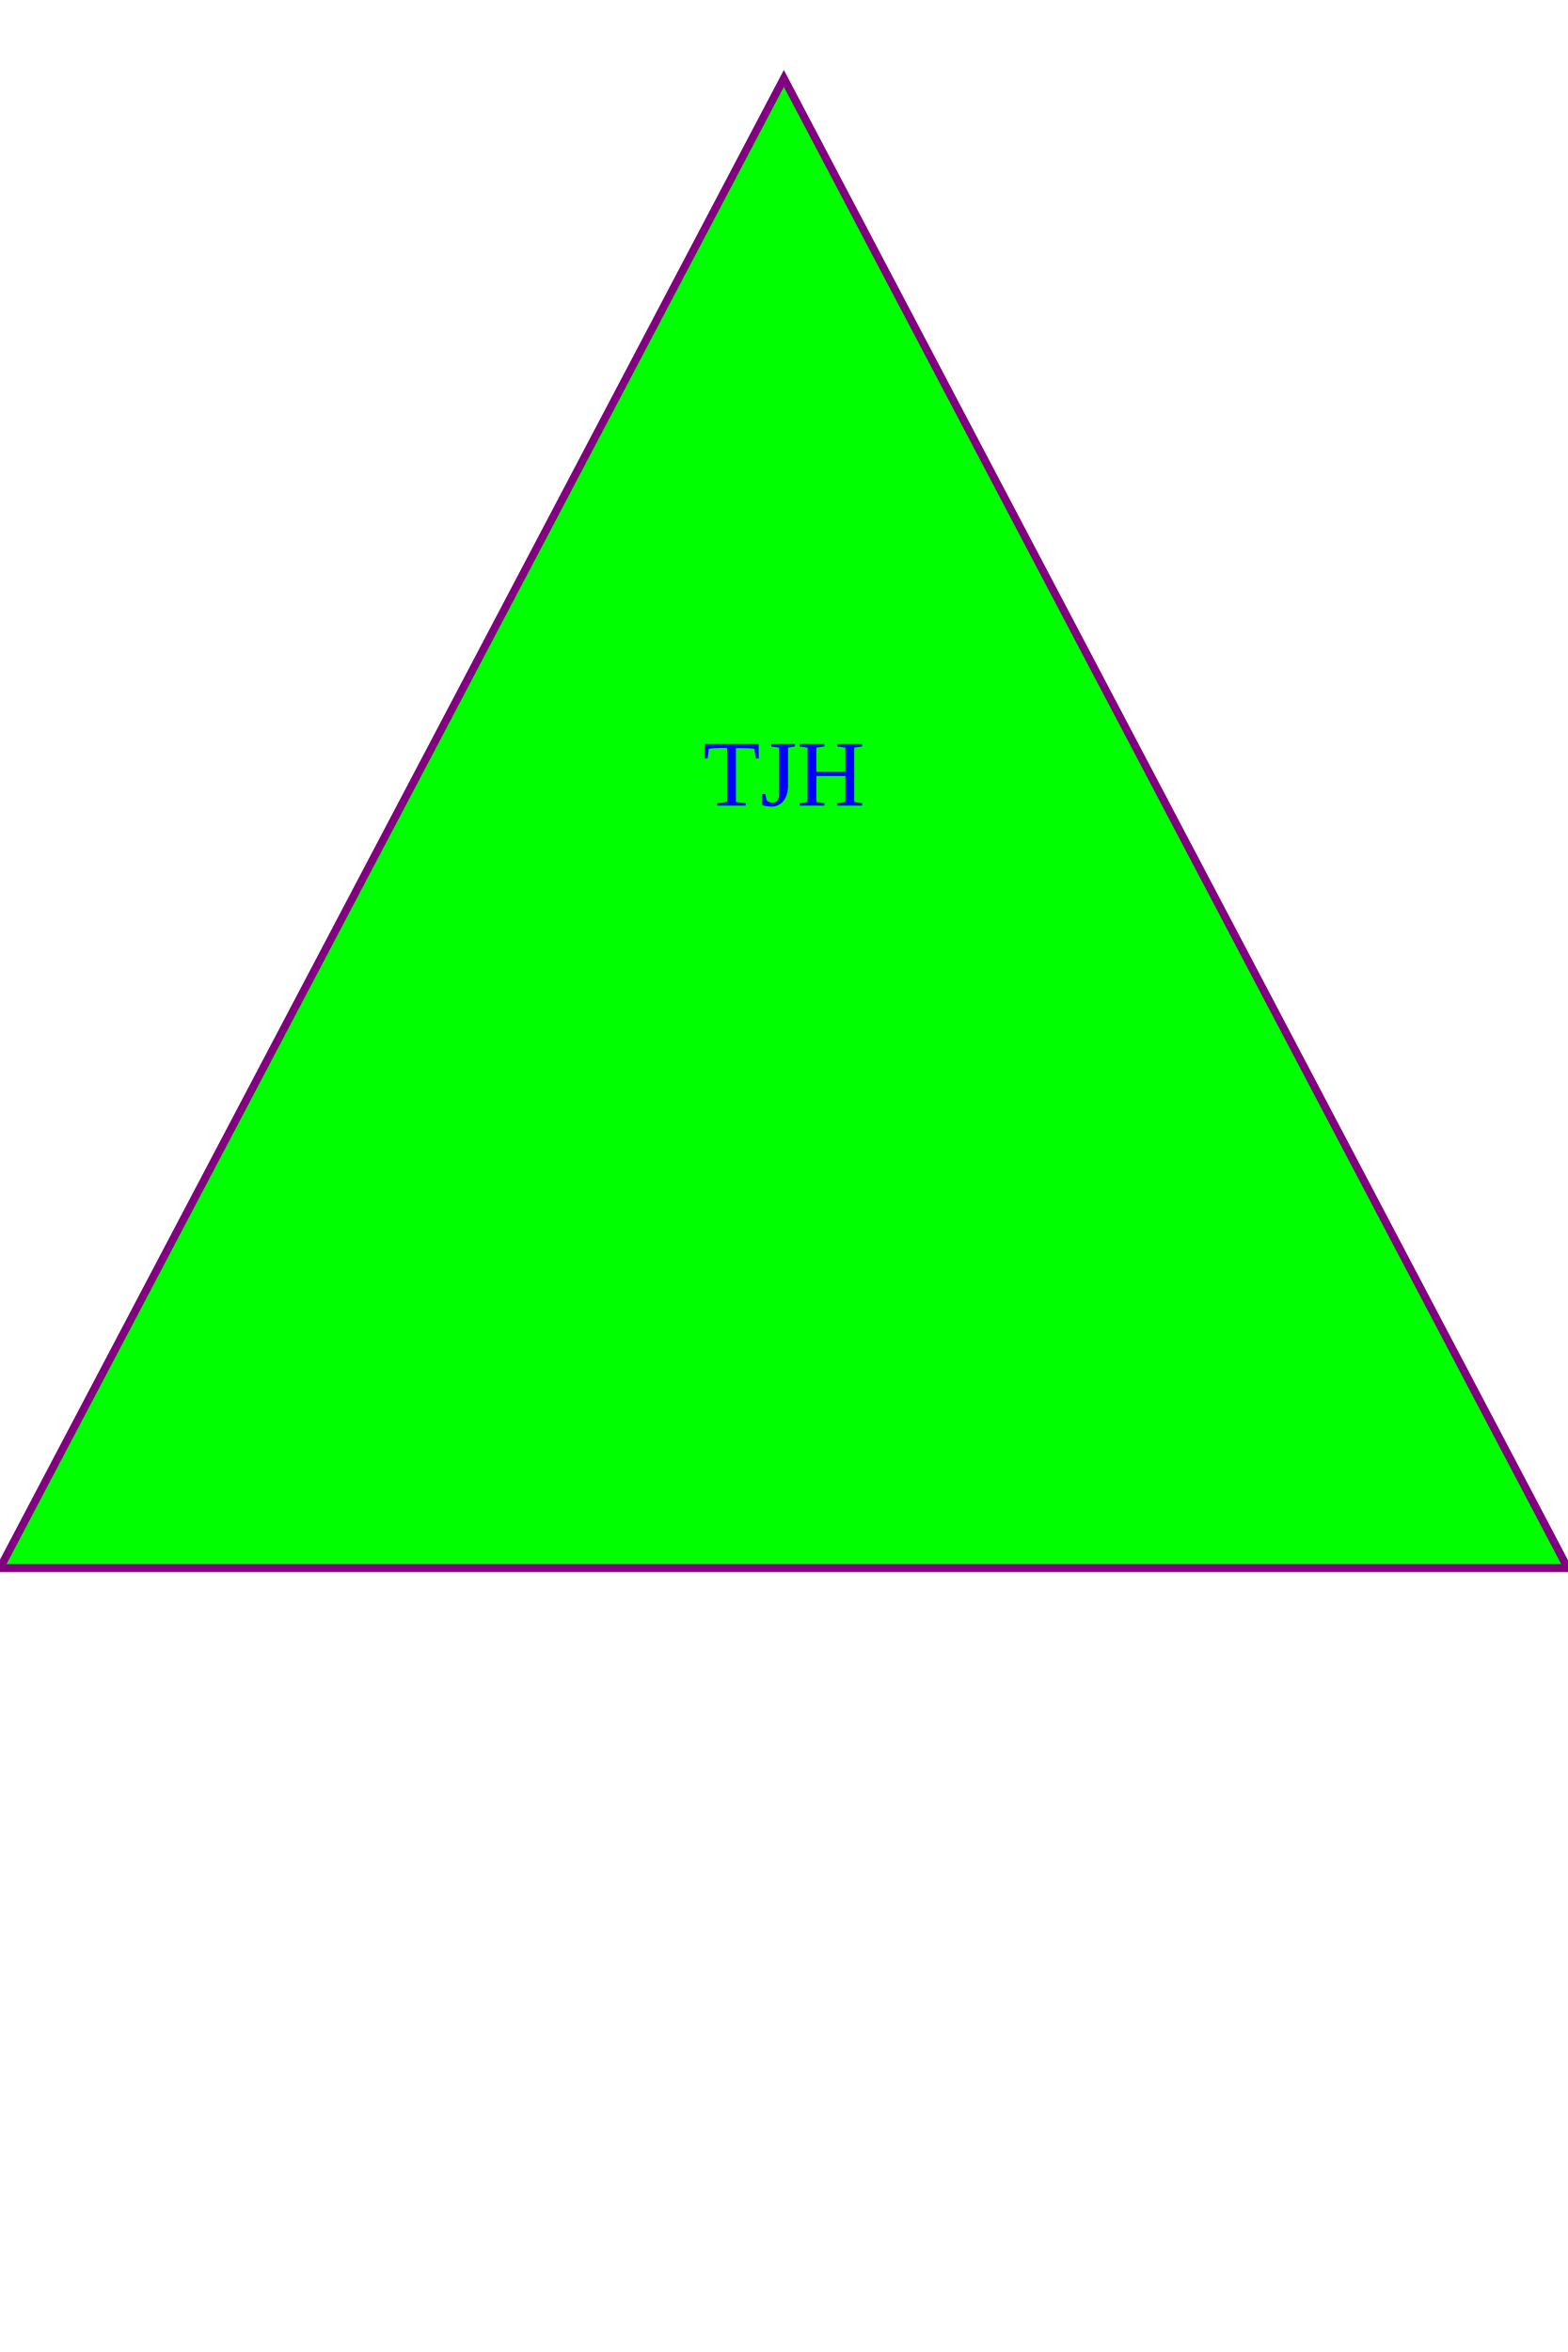
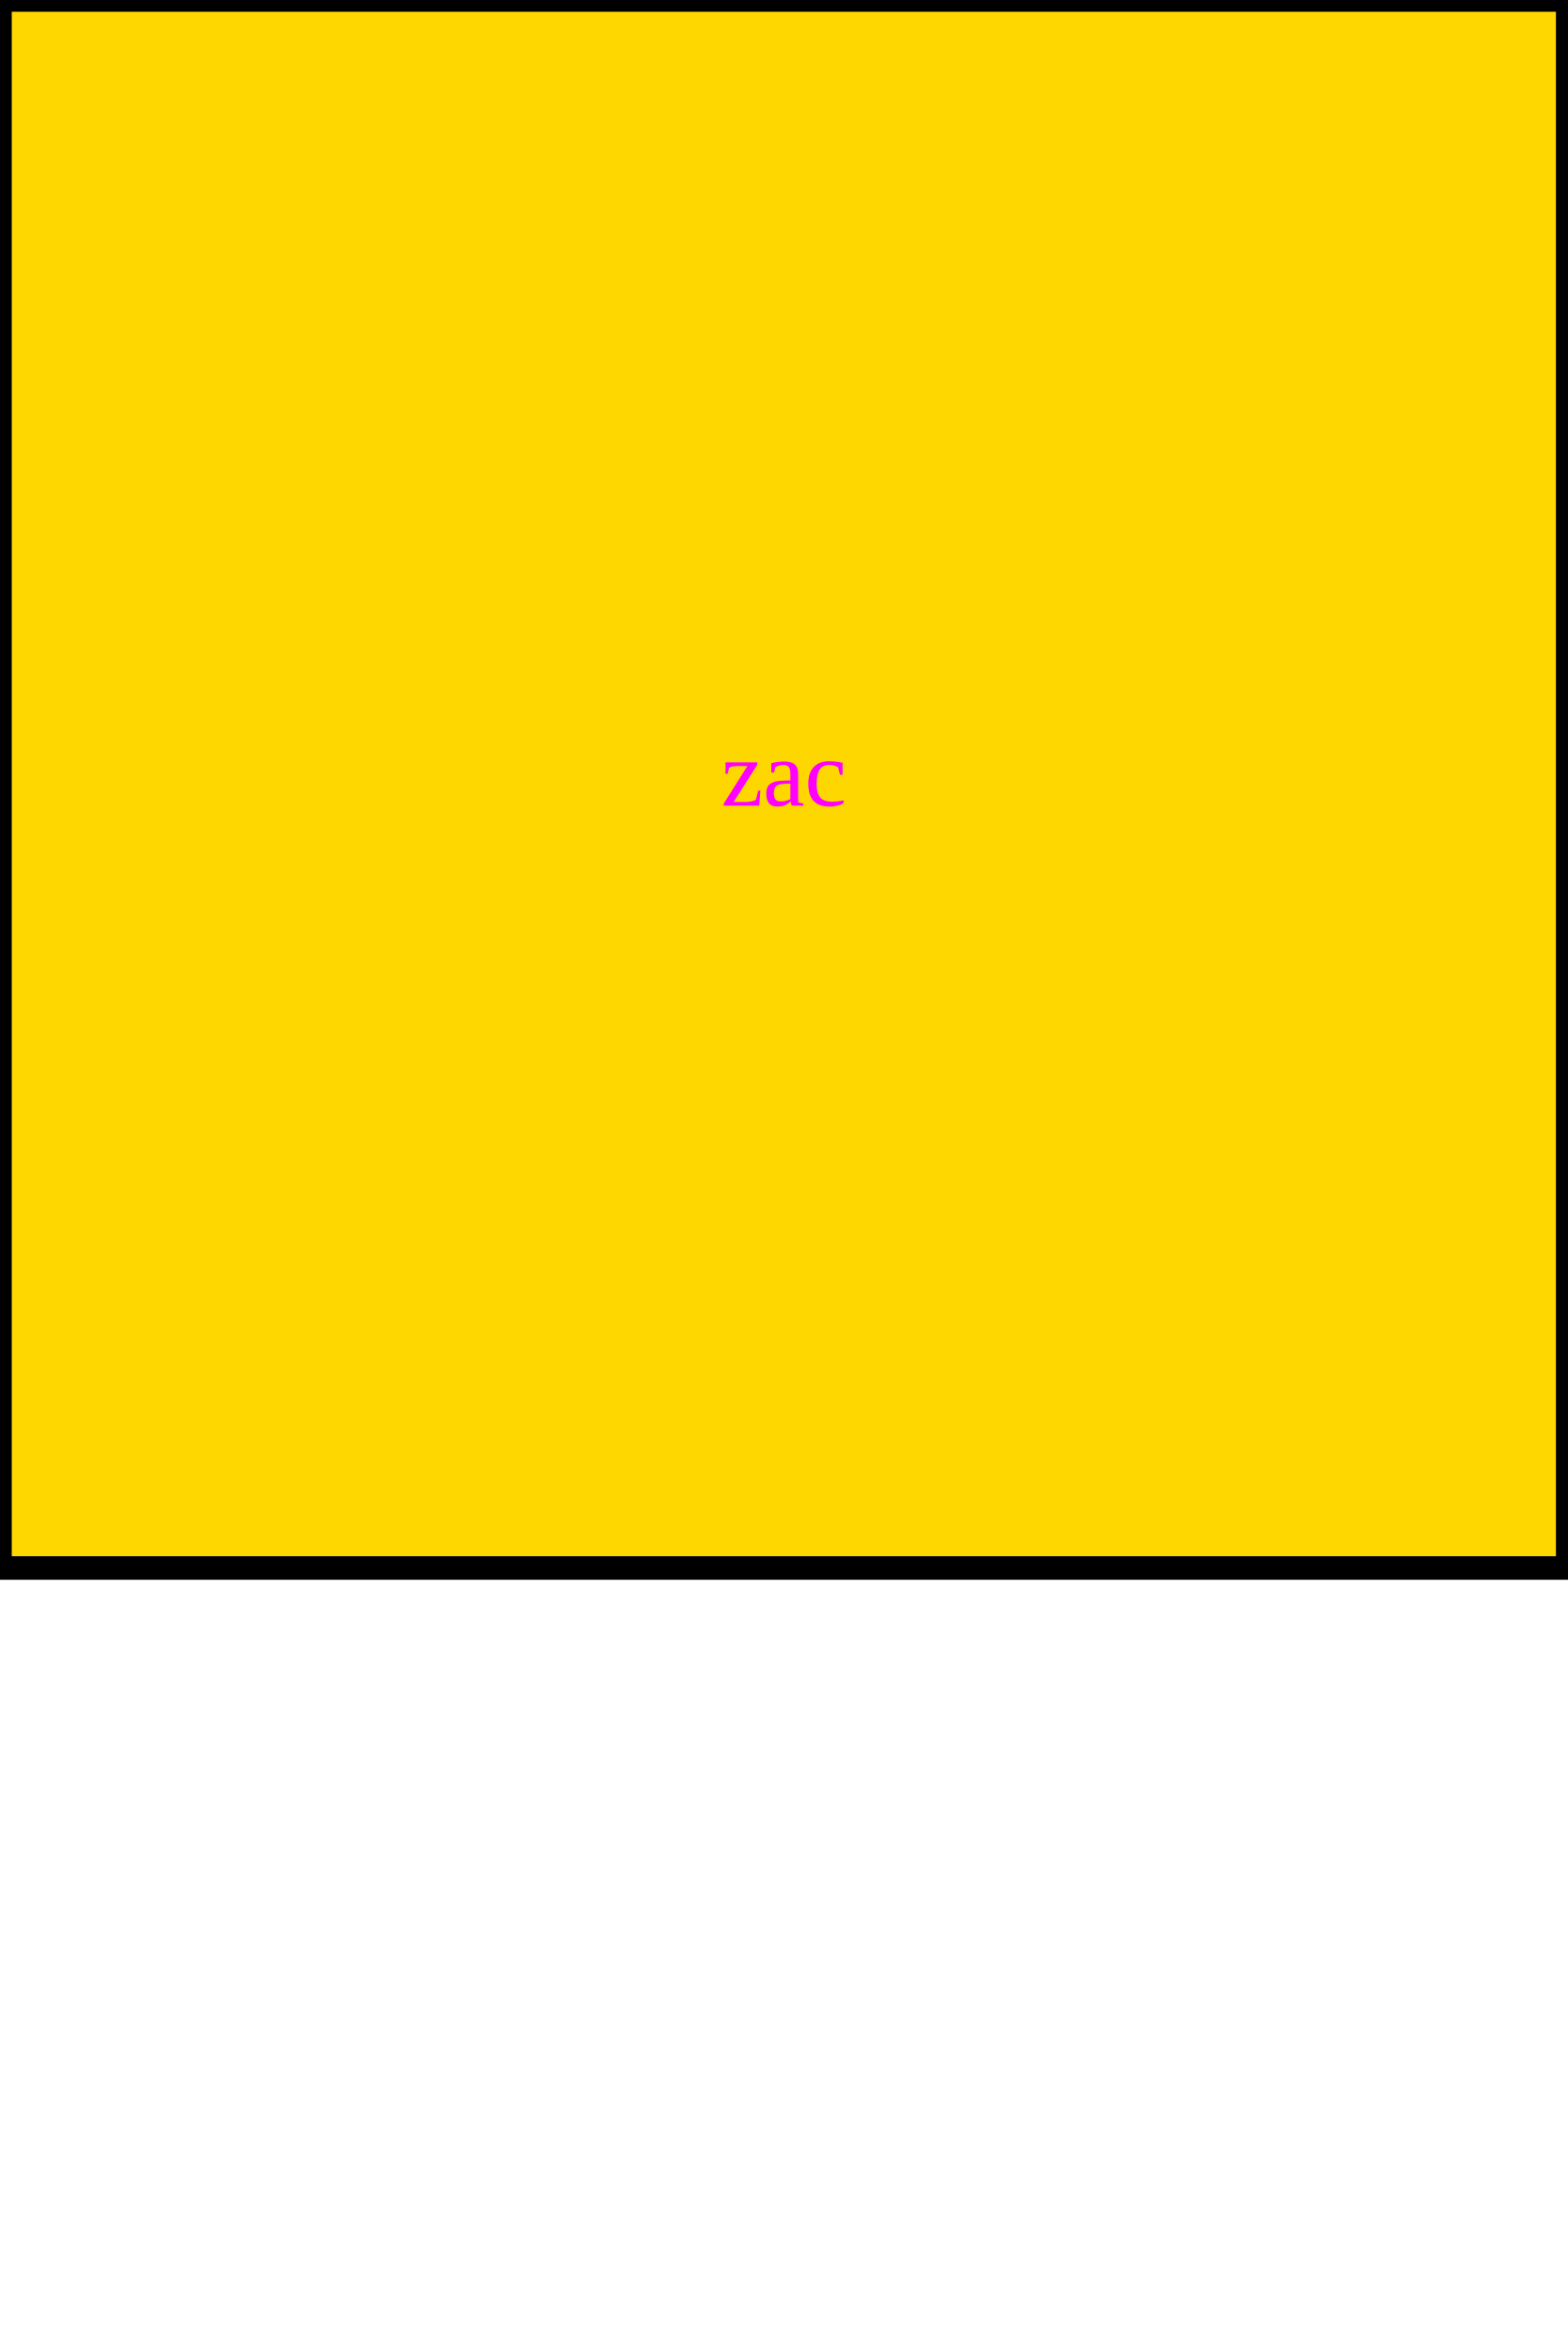
<svg xmlns="http://www.w3.org/2000/svg" height="300" width="200">
-   <polygon points="100,10 200,200 0,200" style="fill:lime;stroke:purple;stroke-width:1" />
-   <text x="100" y="100" fill="blue" text-anchor="middle" dominant-baseline="middle">TJH</text>
+   <rect width="200" height="200" style="fill:gold" stroke="black" stroke-width="3" />
+   <text x="100" y="100" fill="magenta" text-anchor="middle" dominant-baseline="middle">zac</text>
Sorry, your browser does not support inline SVG.
</svg>
